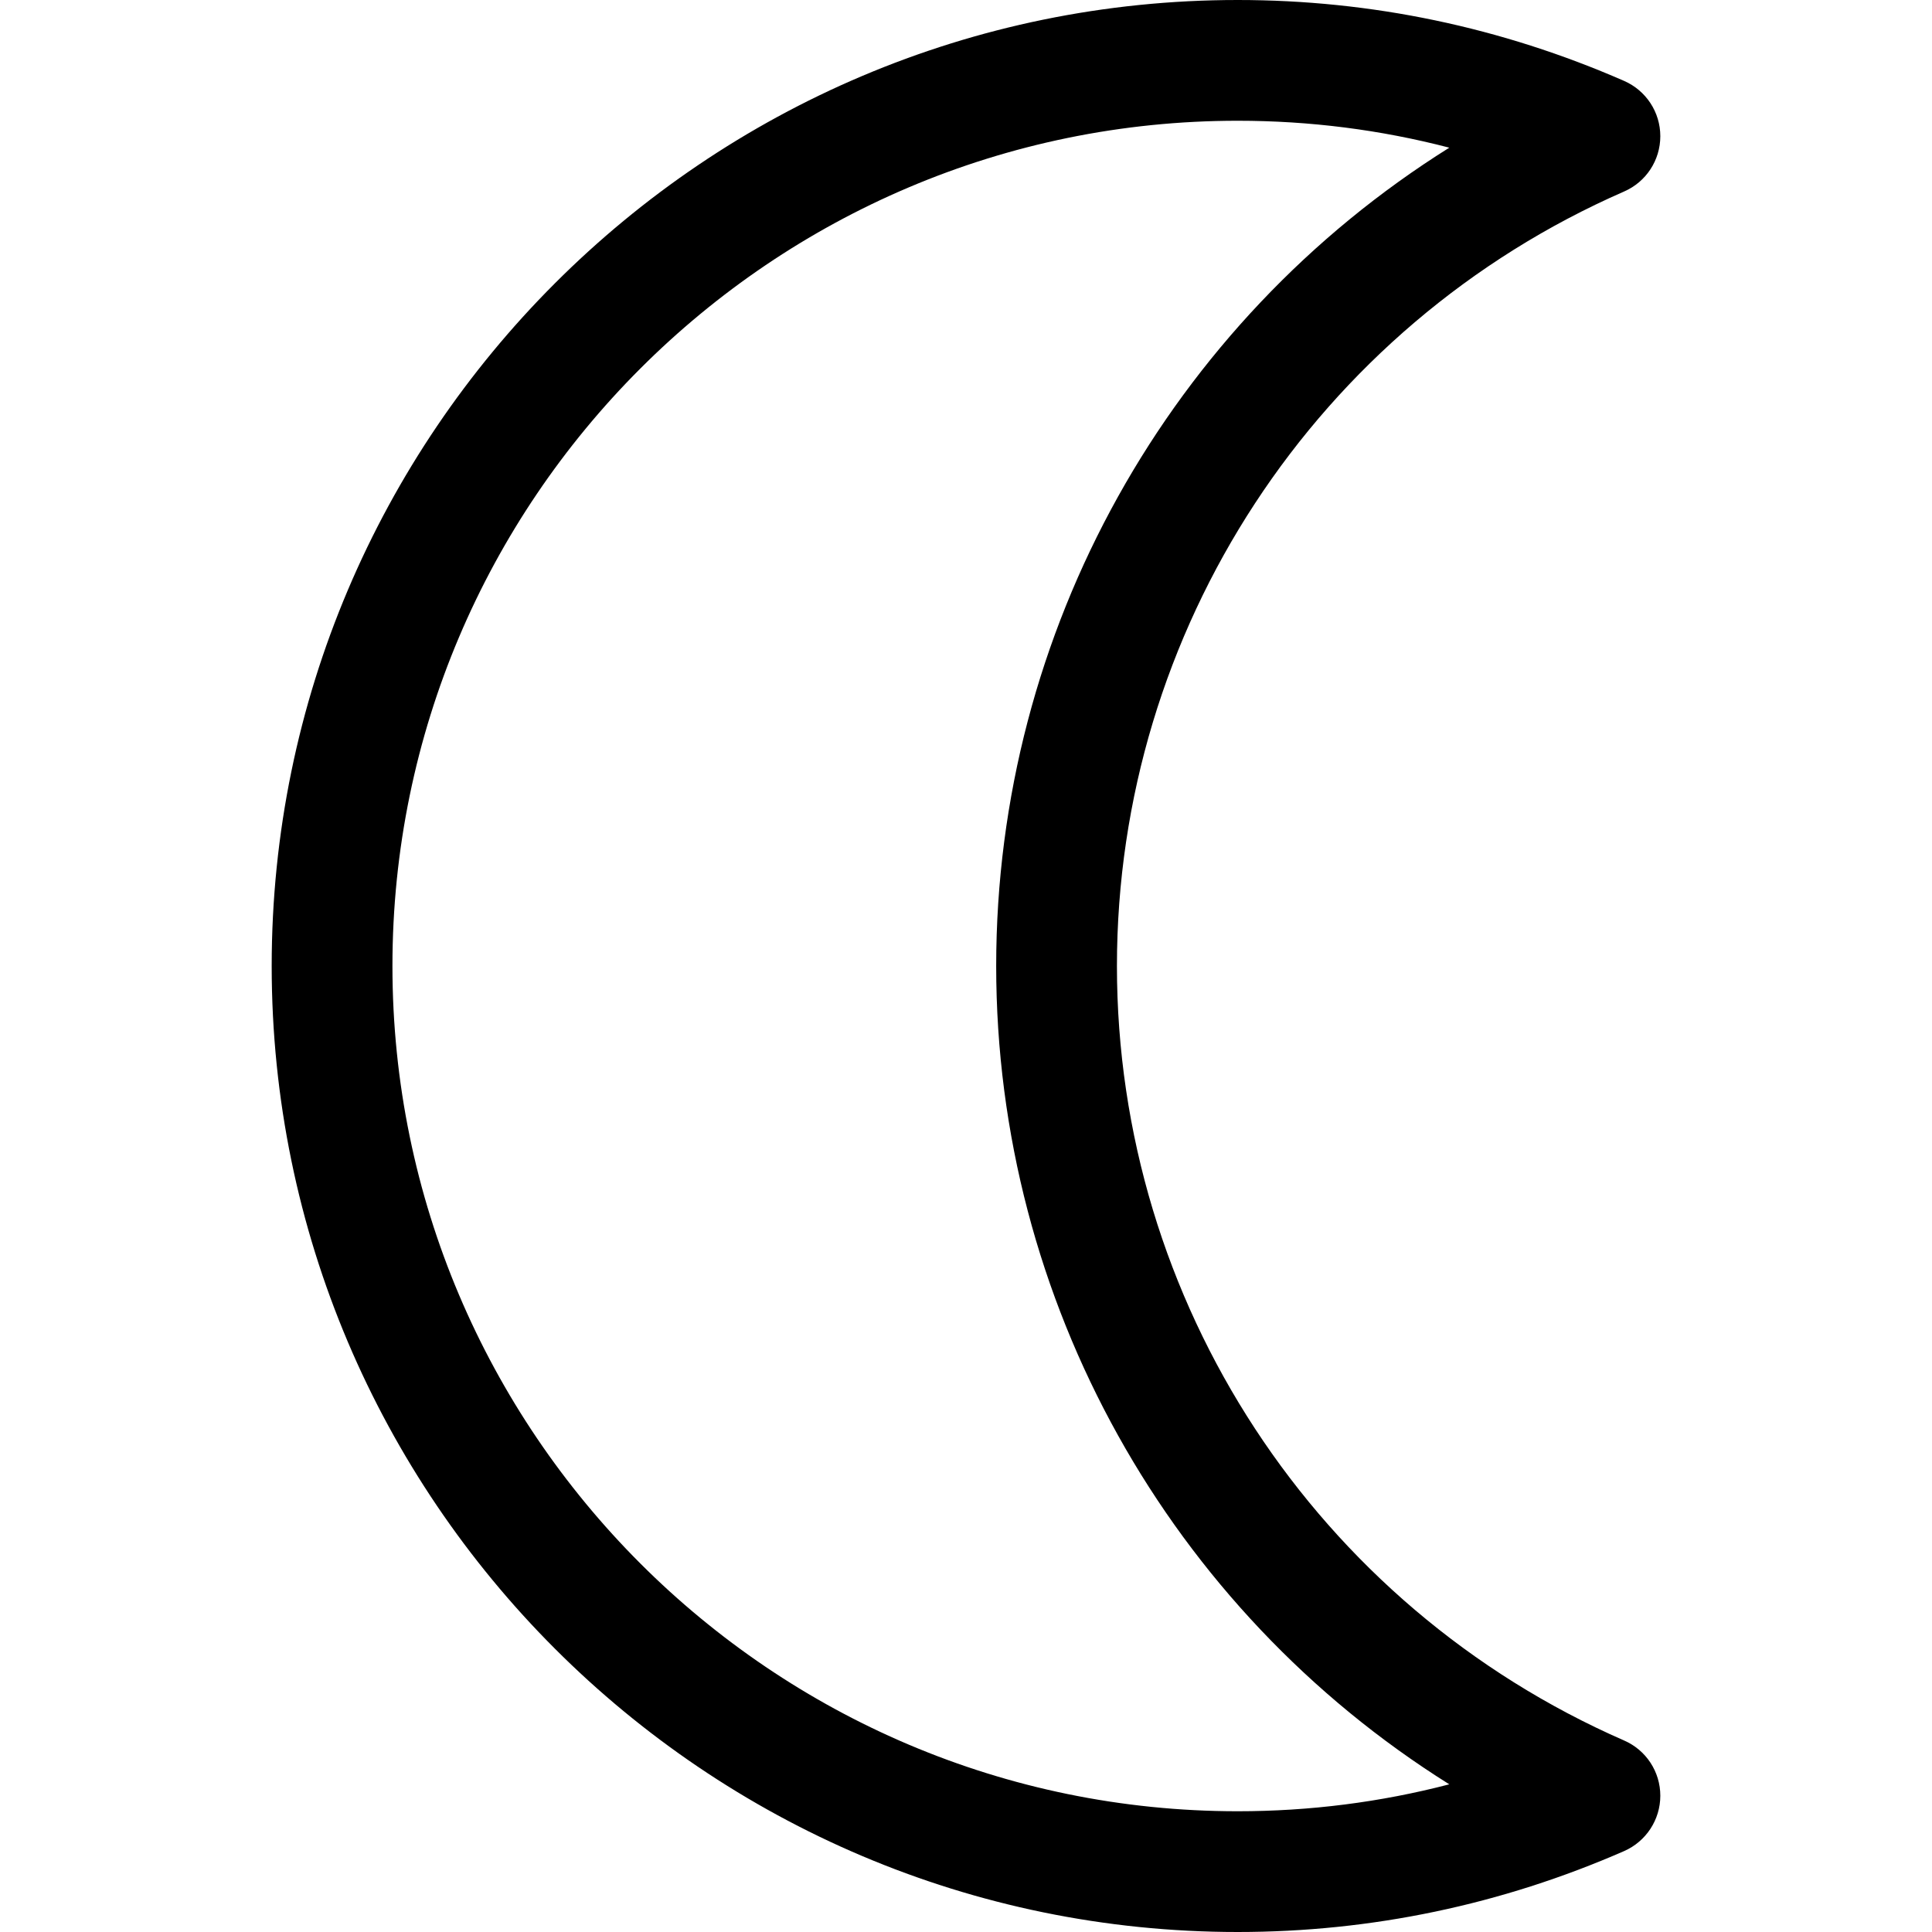
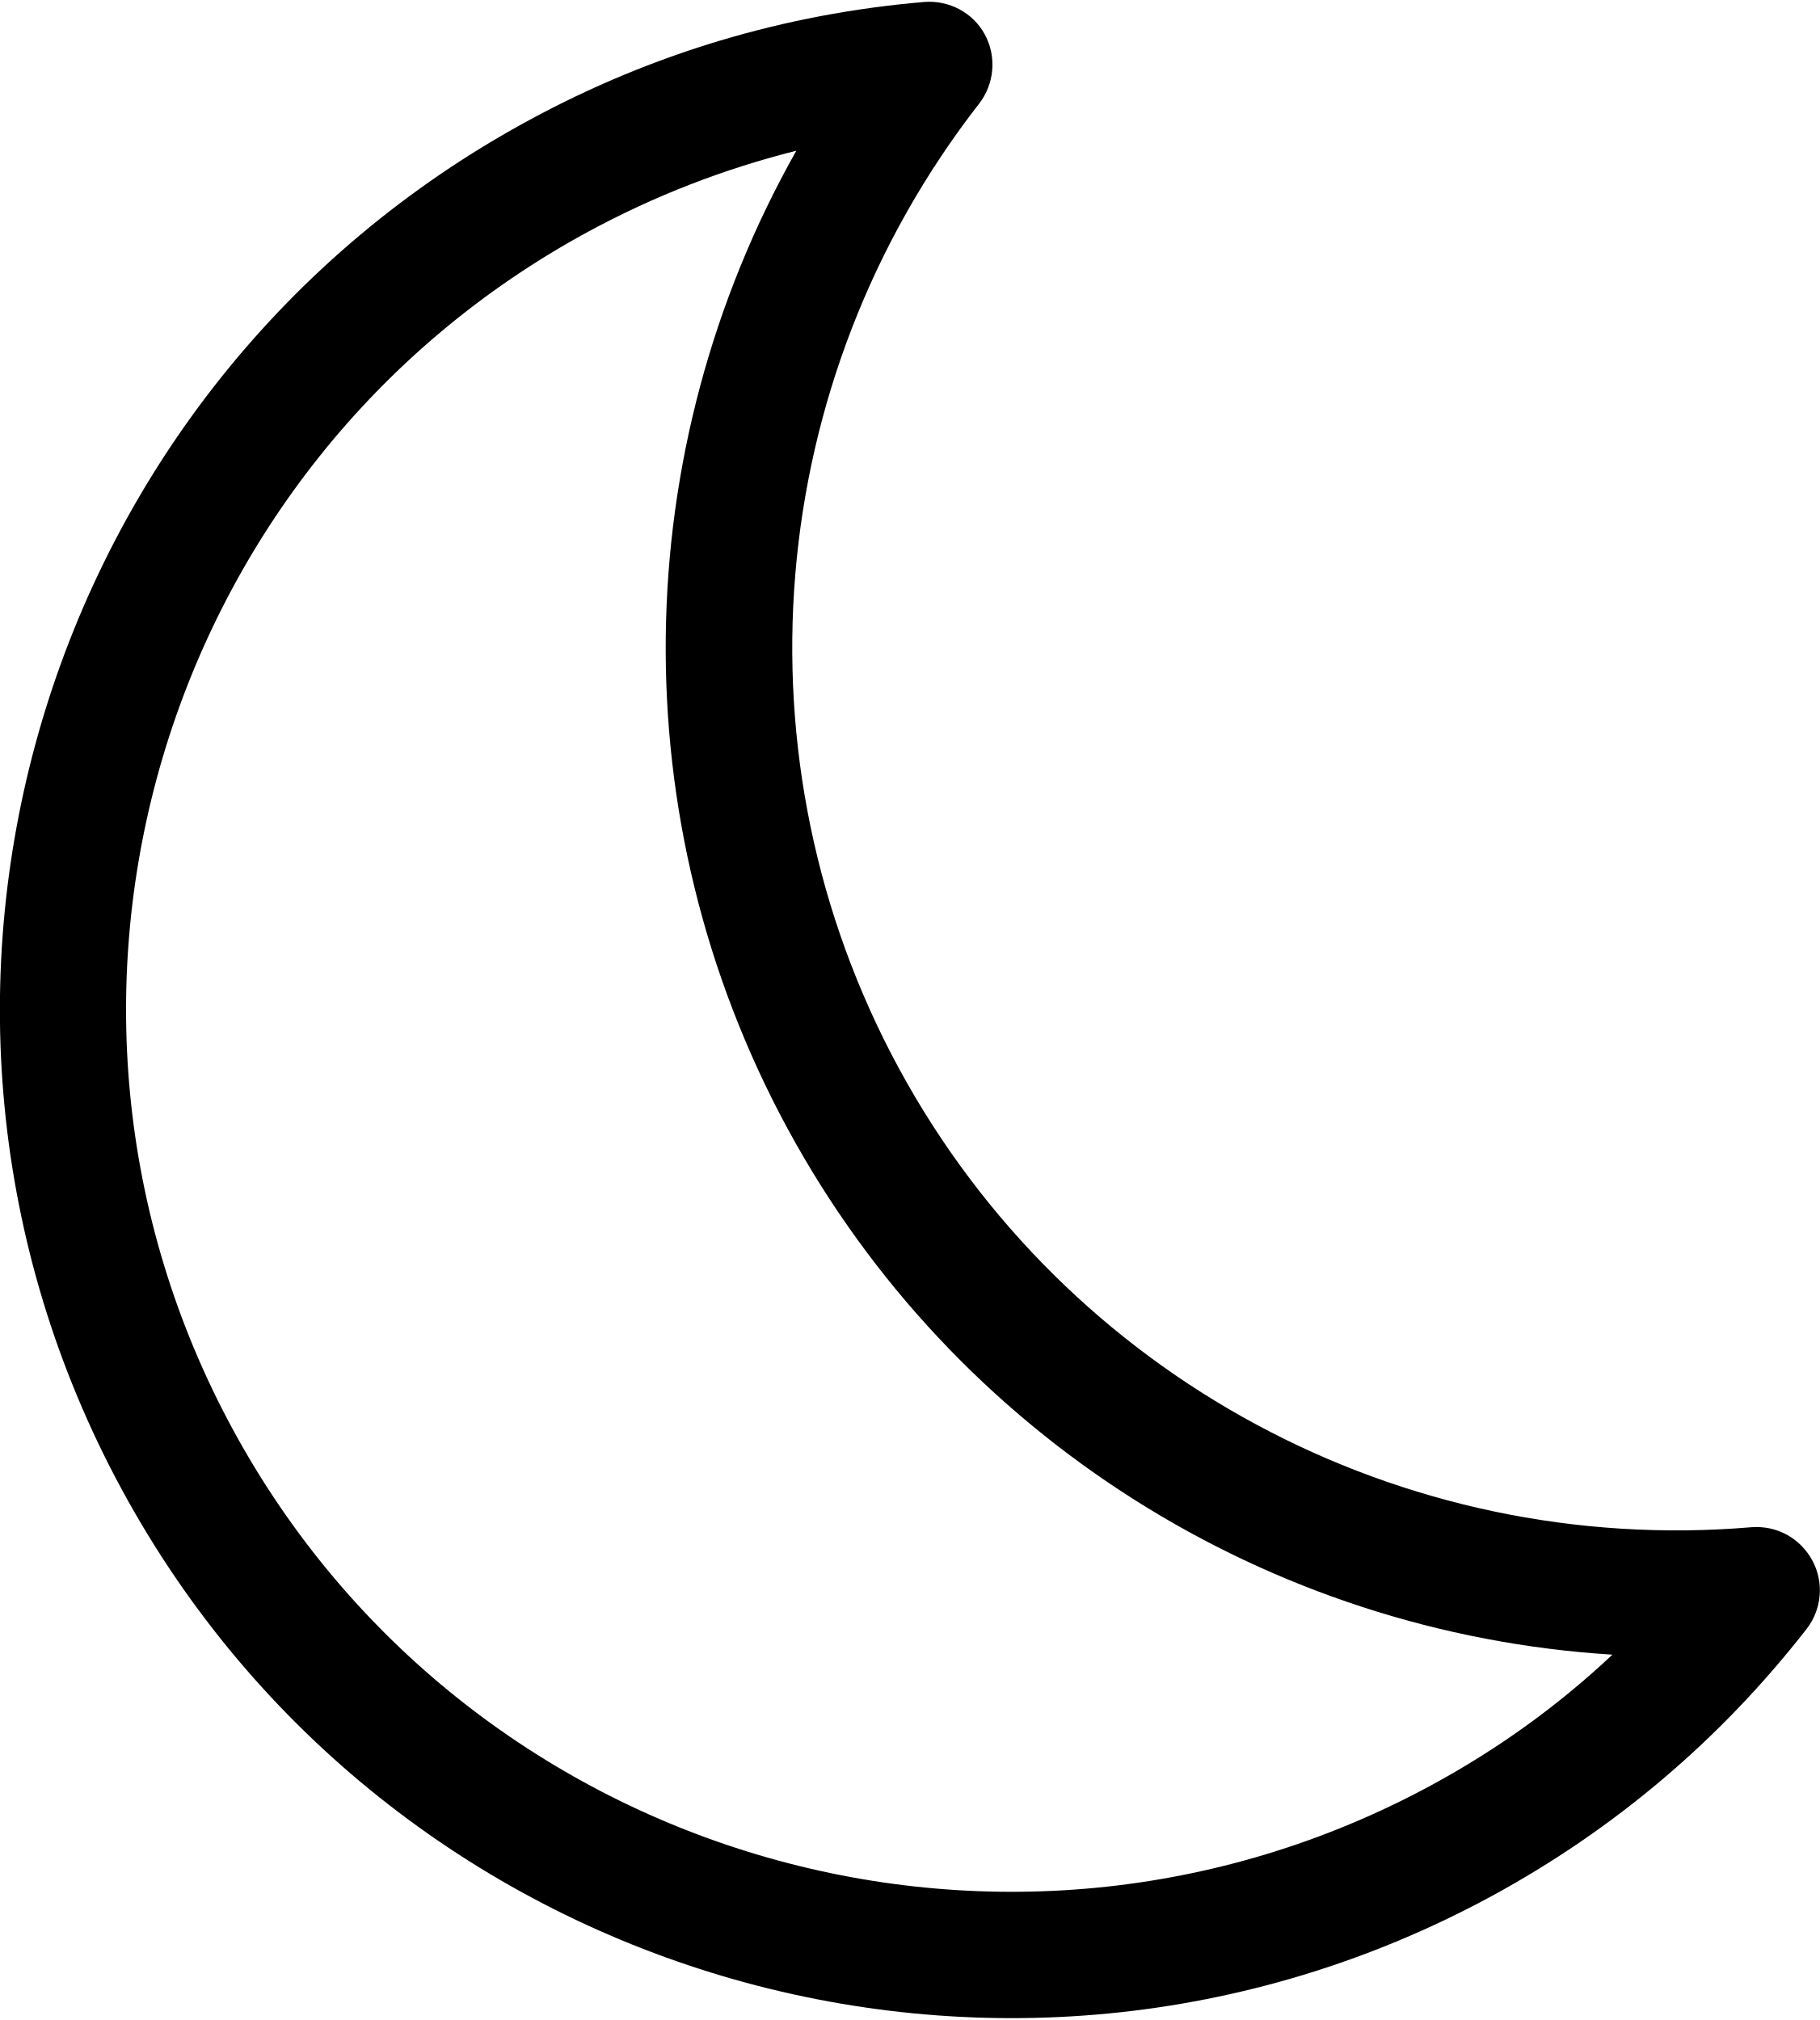
- <svg xmlns="http://www.w3.org/2000/svg" version="1.1" id="Capa_1" x="0px" y="0px" viewBox="0 0 512 512" style="enable-background:new 0 0 512 512;" xml:space="preserve">
-   <path d="M430.4,461.248C348.752,425.536,296,344.976,296,256S348.752,86.464,430.4,50.752c5.84-2.544,9.6-8.288,9.6-14.656    S436.24,24,430.4,21.44C397.872,7.216,363.408,0,328,0C186.848,0,72,114.848,72,256s114.848,256,256,256    c35.408,0,69.872-7.216,102.4-21.44c5.824-2.56,9.6-8.304,9.6-14.672C440,469.52,436.24,463.792,430.4,461.248z M328,480    c-123.52,0-224-100.48-224-224S204.48,32,328,32c19.072,0,37.824,2.384,56.08,7.136C310.096,85.488,264,167.056,264,256    s46.096,170.512,120.08,216.864C365.824,477.616,347.072,480,328,480z" />
+ <svg xmlns="http://www.w3.org/2000/svg" version="1.1" id="Capa_1" x="0px" y="0px" viewBox="0 0 461.2 512" style="enable-background:new 0 0 461.2 512;" xml:space="preserve">
+   <path d="M443.8,387.1c-88.8,7.5-173.6-38.1-216-116.3S193.4,96.6,248.1,26.3c3.9-5,4.5-11.9,1.5-17.5c-3-5.6-9.1-8.8-15.4-8.3  c-35.4,3-69.1,13.1-100.2,30C9.8,97.8-36.4,253.5,30.9,377.6s223,170.3,347.1,103c31.1-16.9,58-39.7,79.8-67.7  c3.9-5,4.5-11.9,1.4-17.5S450.2,386.6,443.8,387.1z M362.7,452.5C254.2,511.3,117.9,470.9,59,362.3S40.6,117.5,149.1,58.7  c16.8-9.1,34.4-15.9,52.7-20.5c-42.9,76-44.6,169.7-2.2,247.9S321.5,414,408.6,419.4C394.9,432.3,379.5,443.4,362.7,452.5z" />
</svg>
